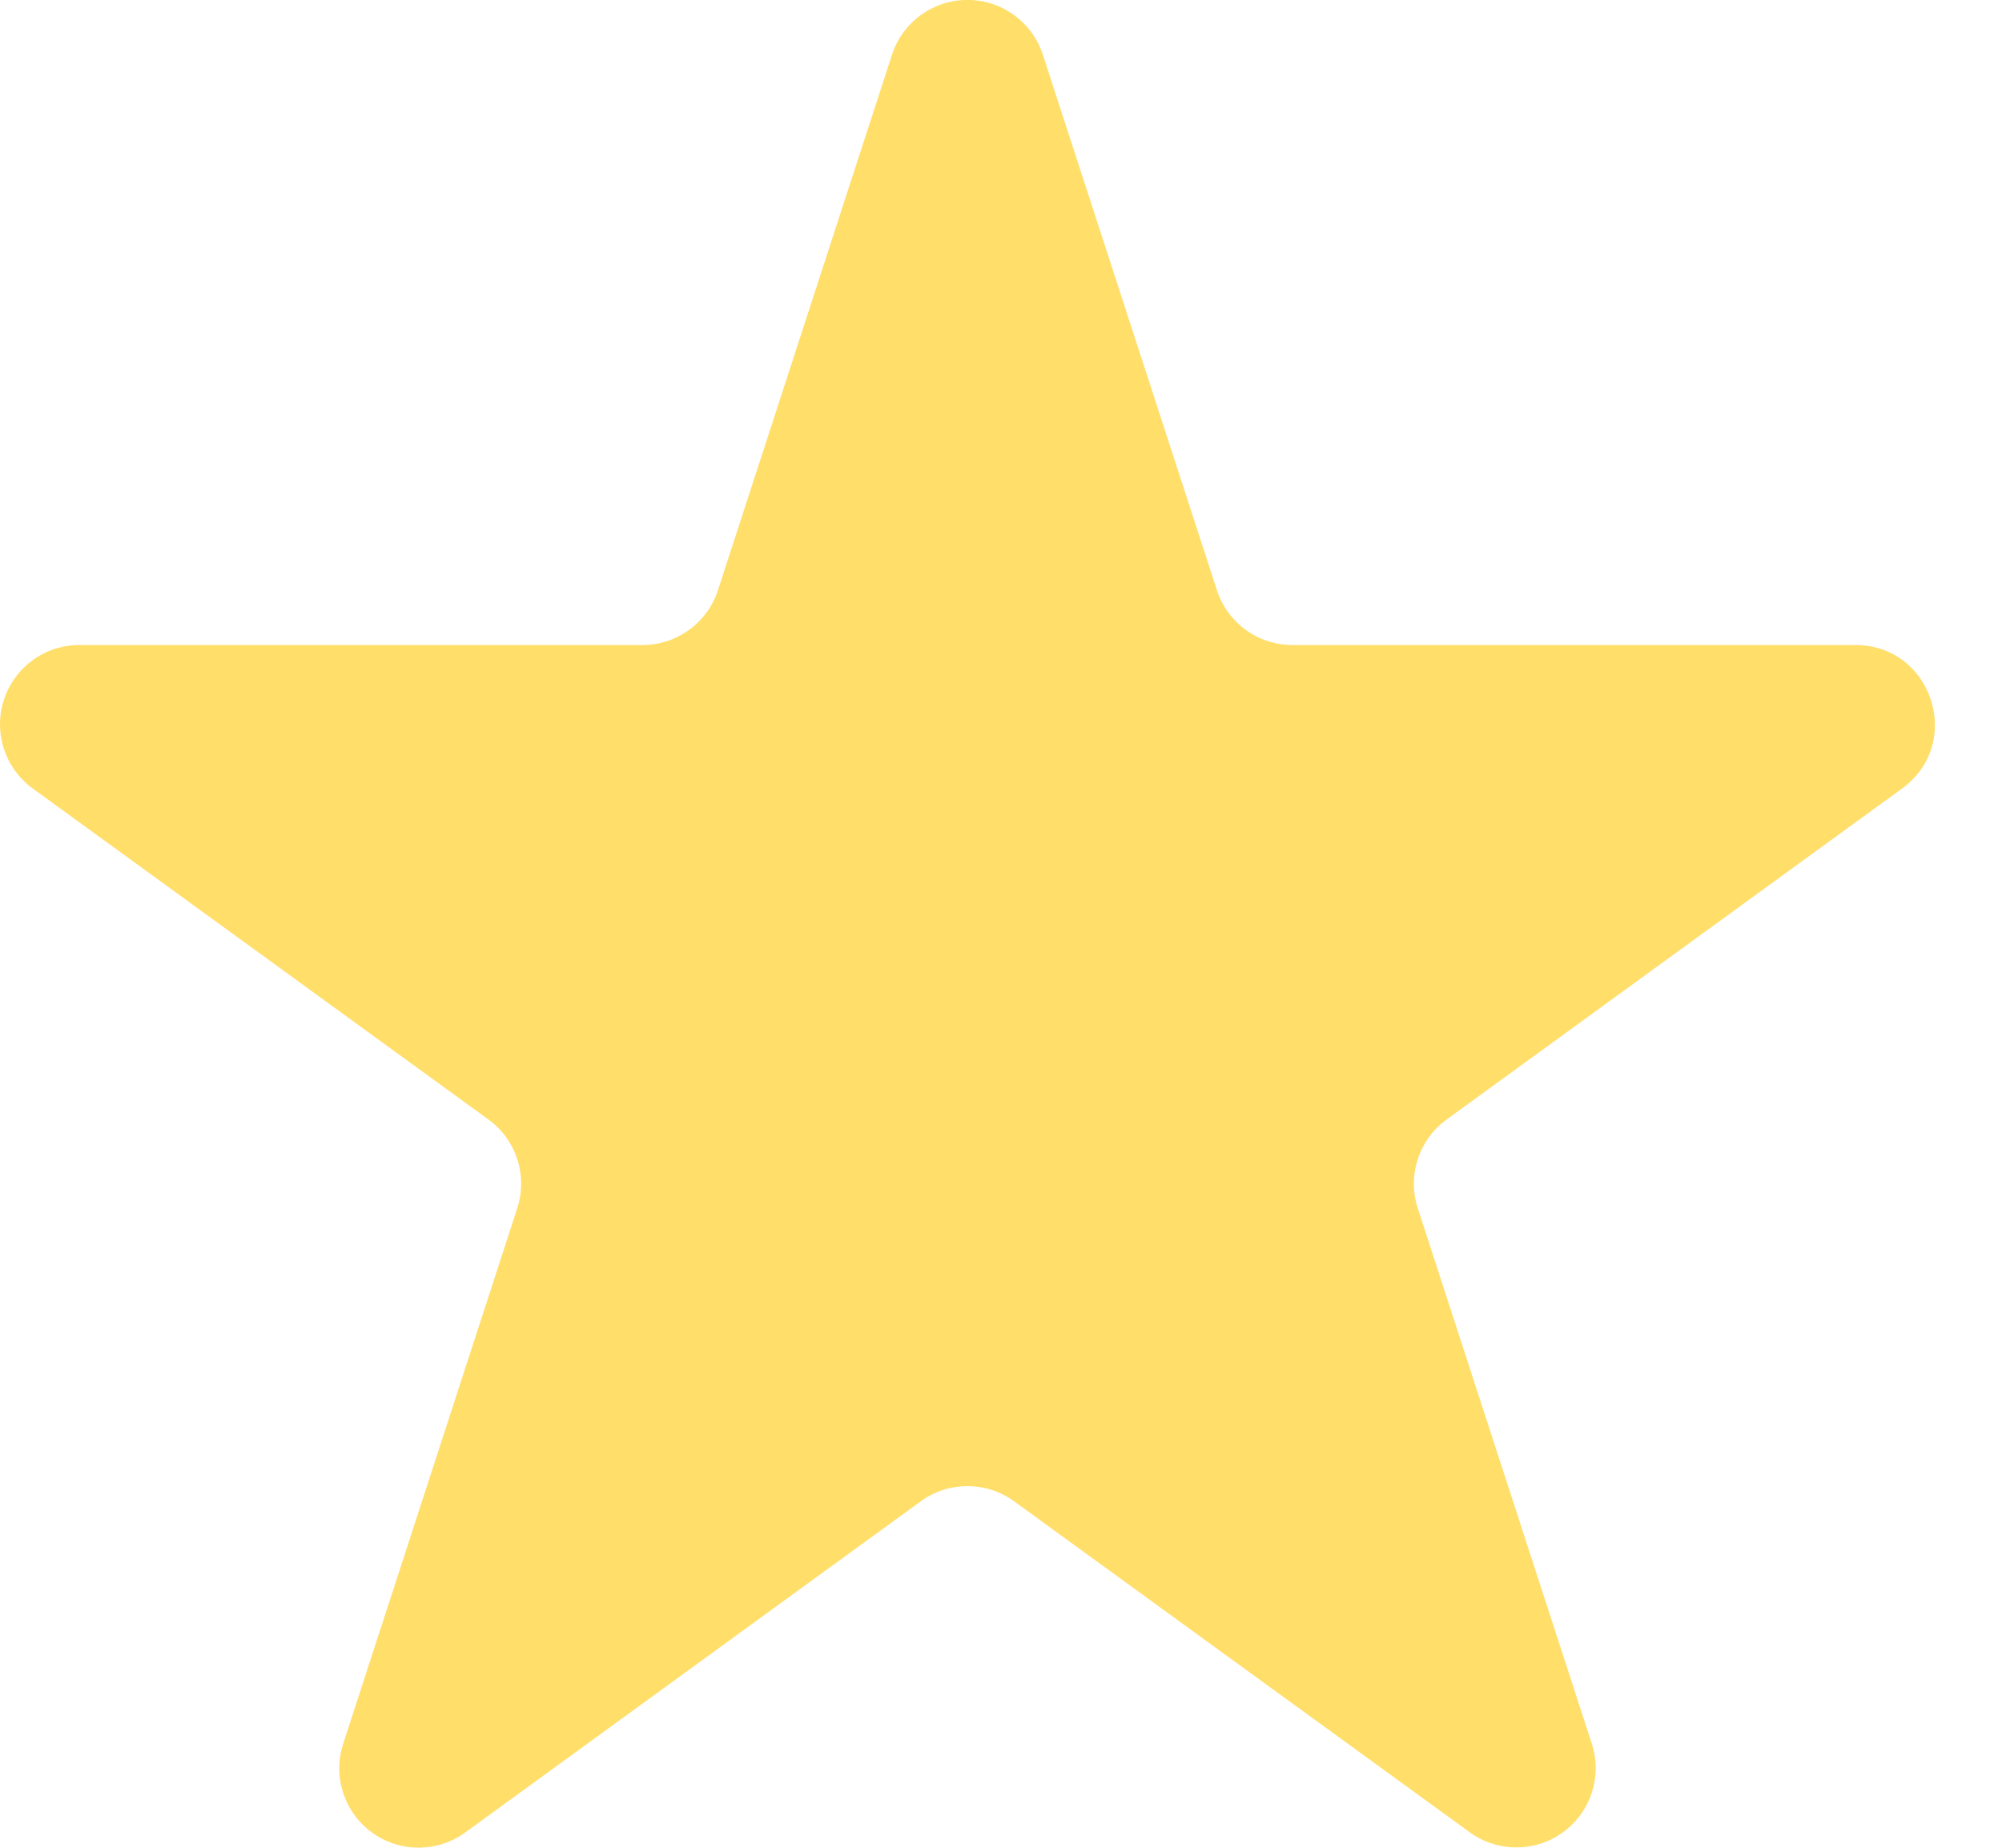
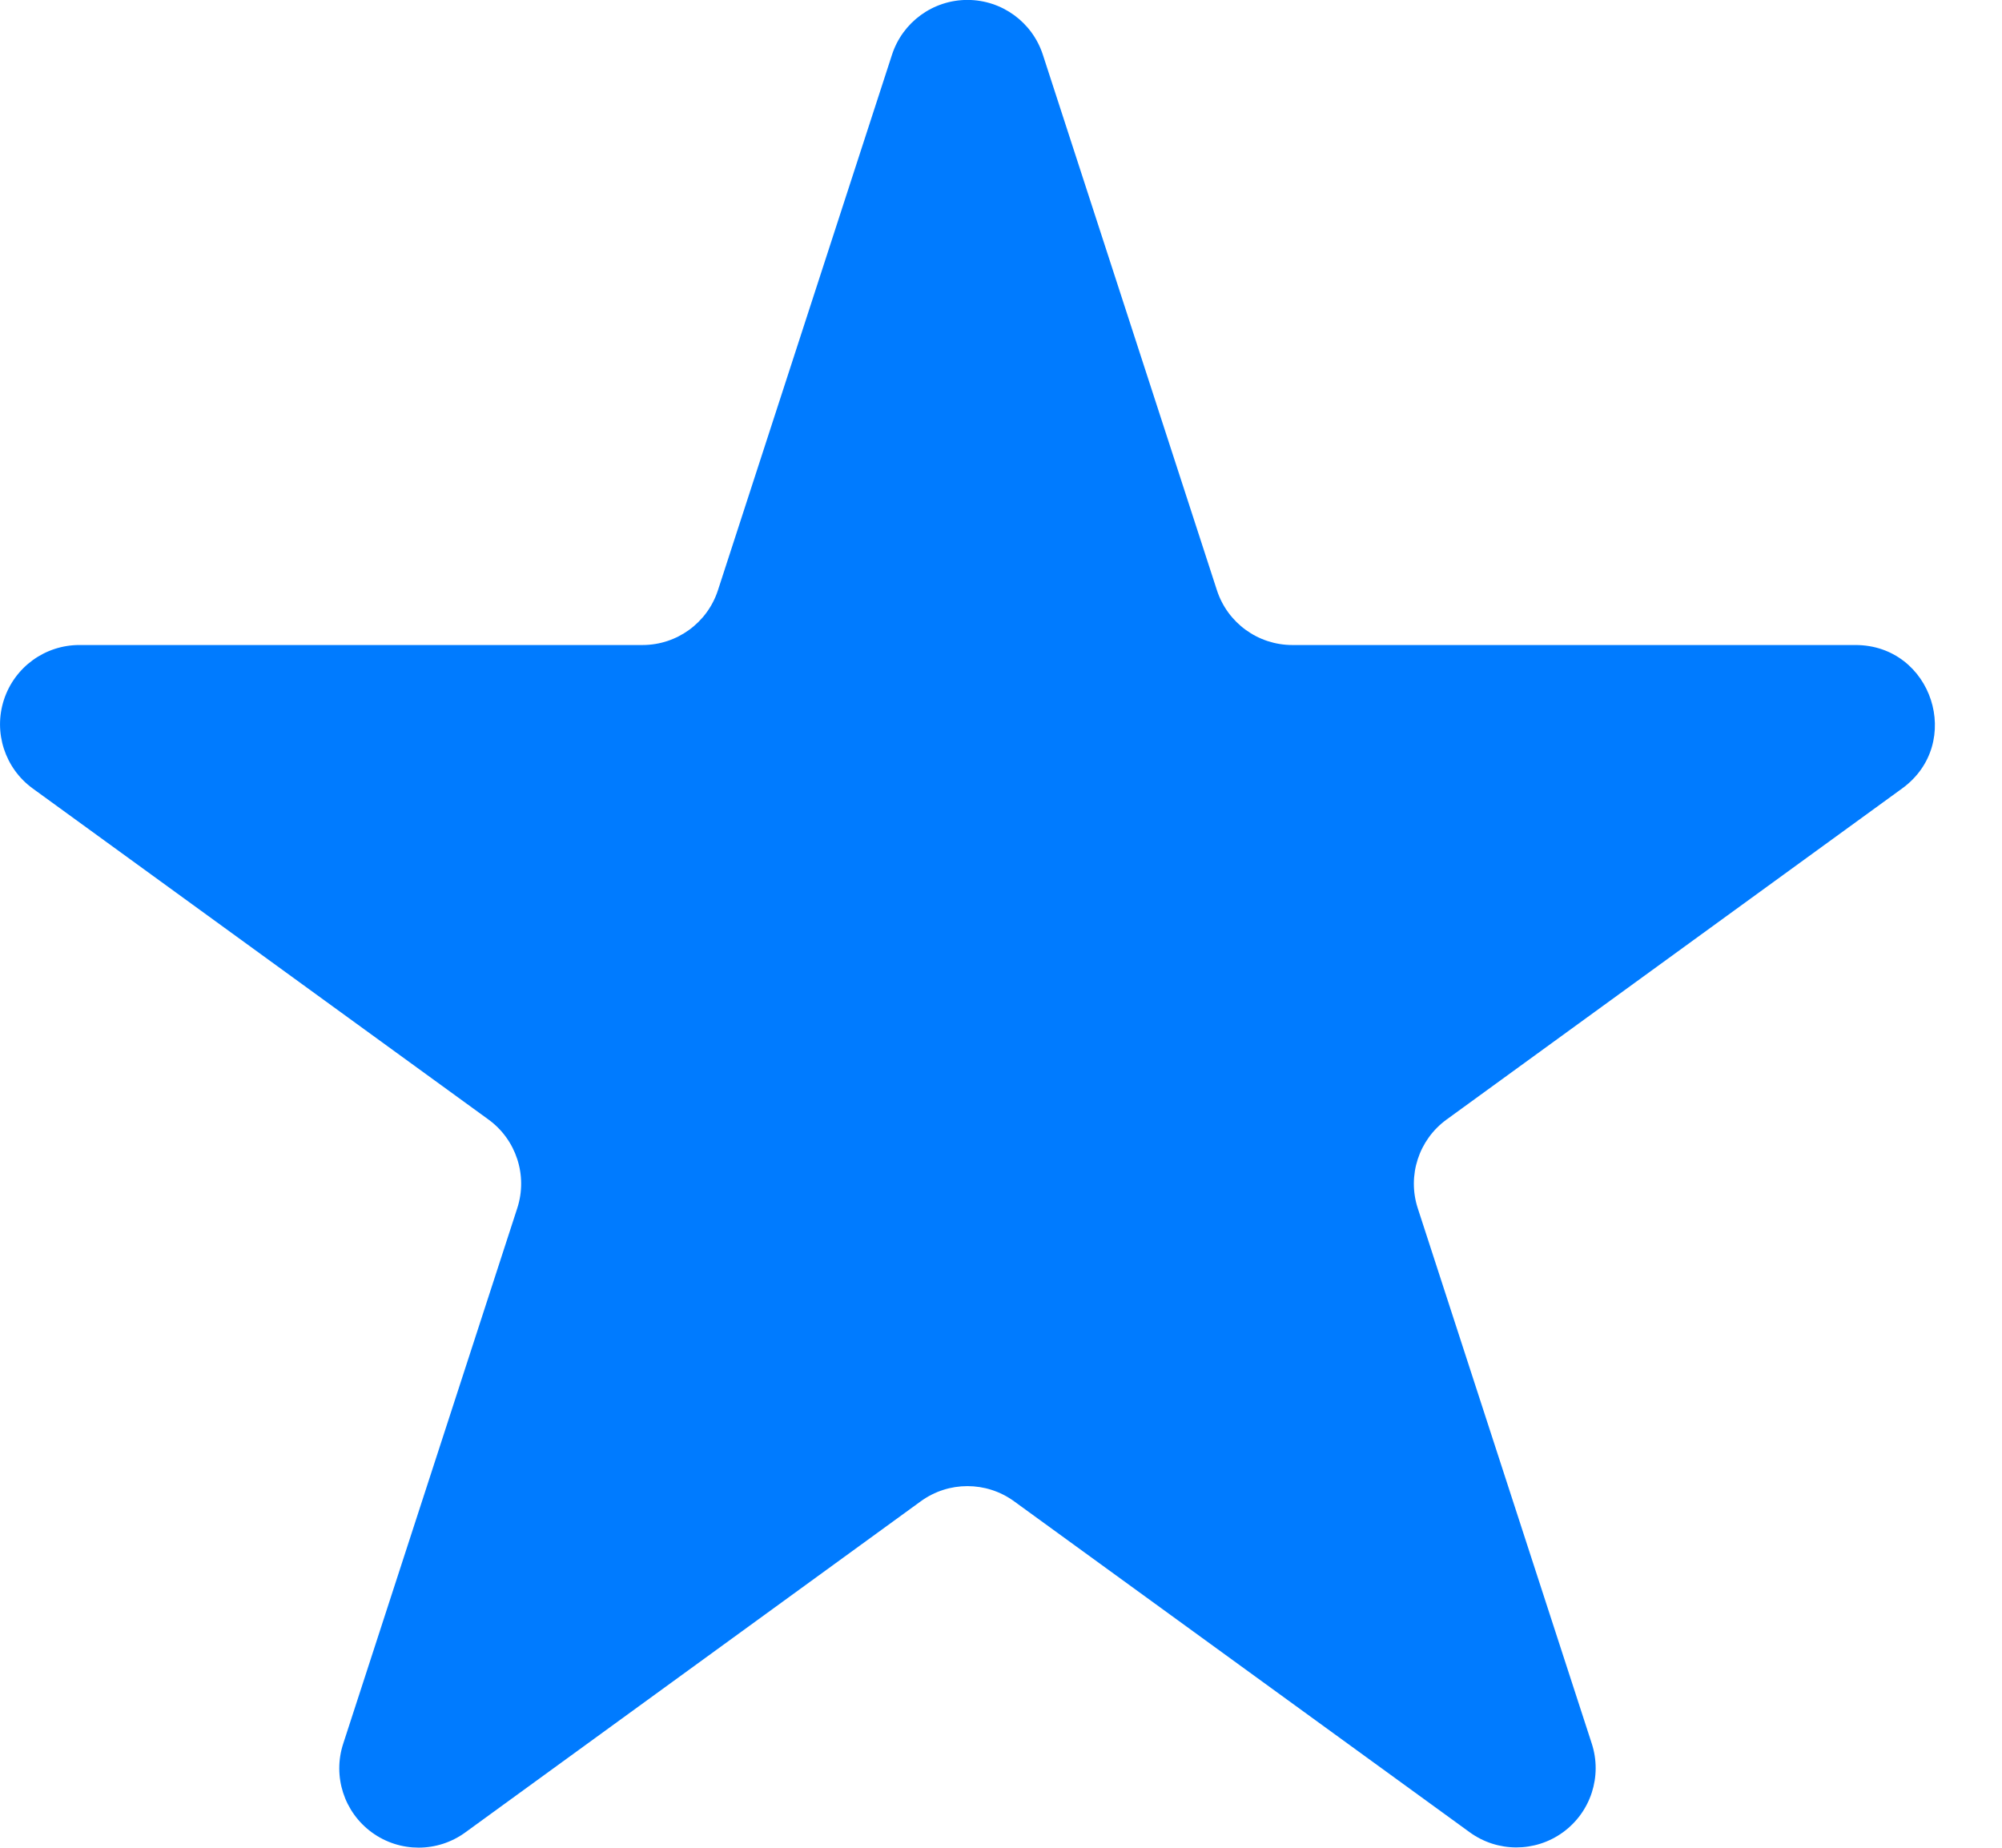
<svg xmlns="http://www.w3.org/2000/svg" width="13" height="12" fill="none" viewBox="0 0 13 12">
-   <path fill="#FFDE6A" d="M5.792.356a.515.515 0 0 1 .98 0l1.13 3.477a.515.515 0 0 0 .49.356h3.656c.499 0 .707.639.303.932l-2.958 2.15a.515.515 0 0 0-.187.575l1.13 3.477a.515.515 0 0 1-.793.576L6.585 9.75a.515.515 0 0 0-.606 0L3.022 11.9a.515.515 0 0 1-.793-.577l1.13-3.477a.515.515 0 0 0-.188-.576L.213 5.121a.515.515 0 0 1 .303-.932h3.656a.515.515 0 0 0 .49-.356L5.792.356z" />
+   <path fill="#007bff" d="M5.792.356a.515.515 0 0 1 .98 0l1.13 3.477a.515.515 0 0 0 .49.356h3.656c.499 0 .707.639.303.932l-2.958 2.15a.515.515 0 0 0-.187.575l1.13 3.477a.515.515 0 0 1-.793.576L6.585 9.75a.515.515 0 0 0-.606 0L3.022 11.9a.515.515 0 0 1-.793-.577l1.13-3.477a.515.515 0 0 0-.188-.576L.213 5.121a.515.515 0 0 1 .303-.932h3.656a.515.515 0 0 0 .49-.356L5.792.356z" />
</svg>
